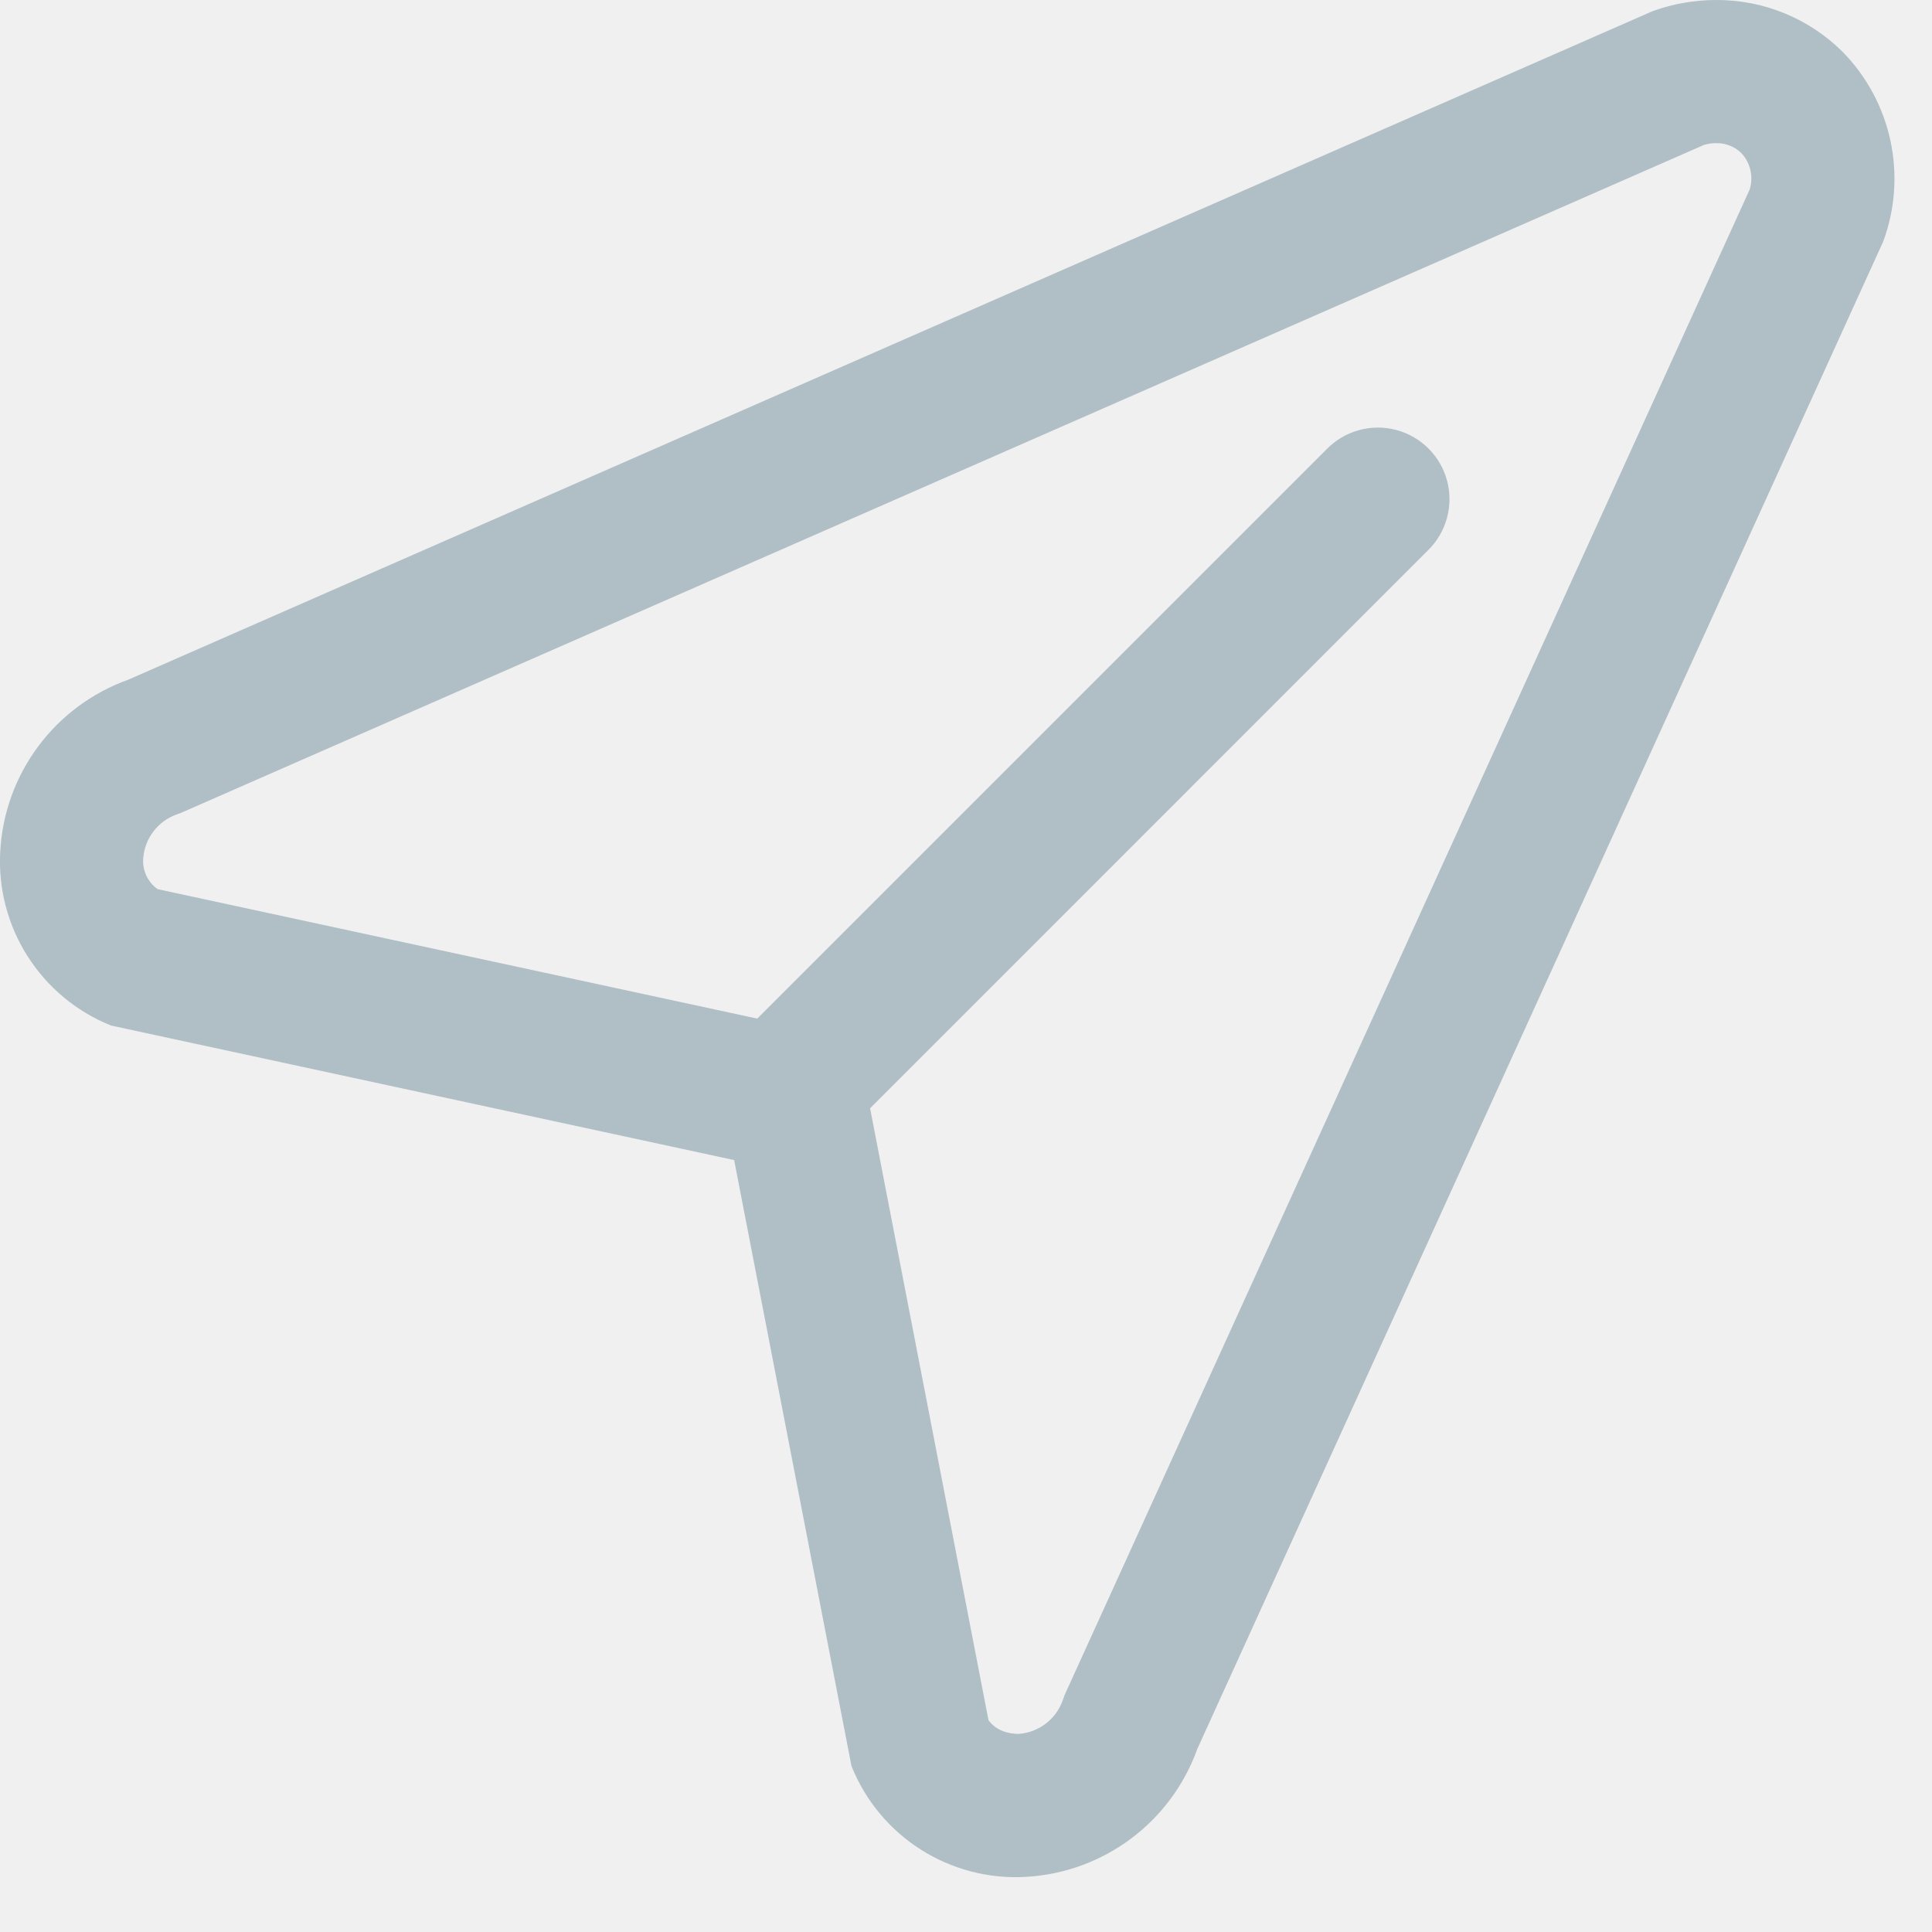
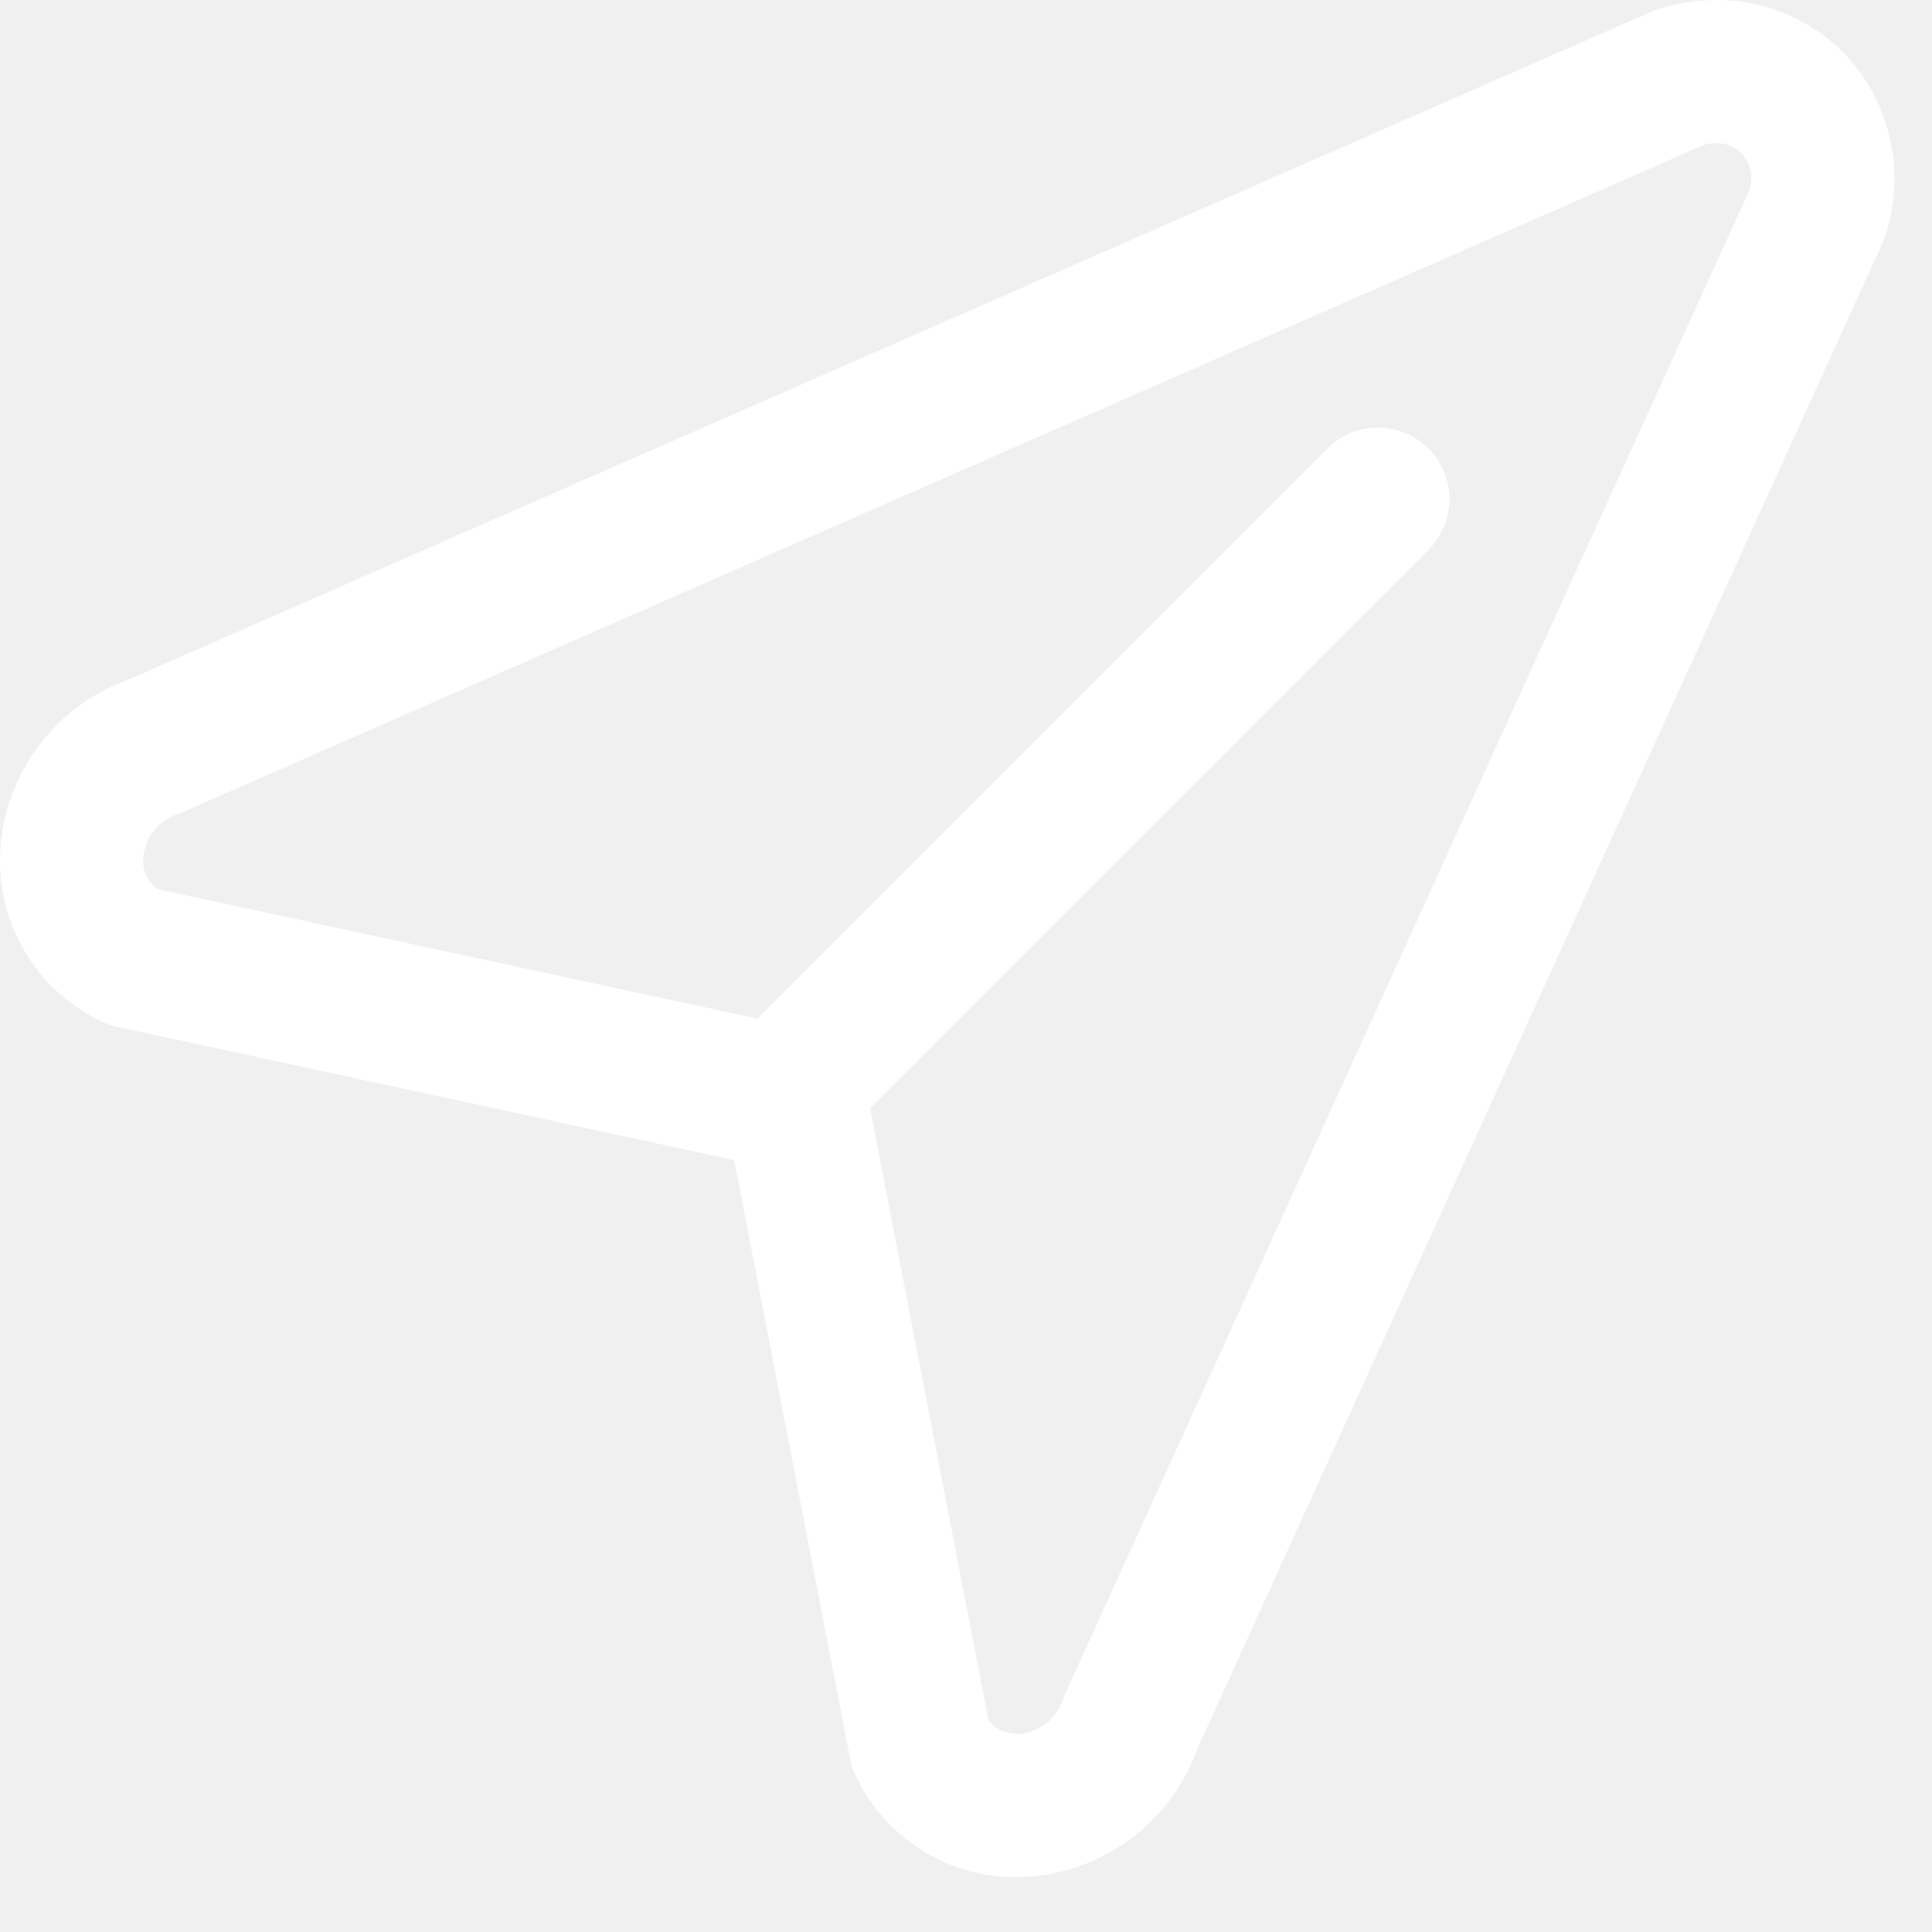
<svg xmlns="http://www.w3.org/2000/svg" width="22" height="22" viewBox="0 0 22 22">
-   <path fill="#B0BEC5" fill-rule="evenodd" d="M12.151 19.24l-.028.062-.023.064a.576.576 0 0 1-.497.378c-.158 0-.275-.058-.347-.156l-1.294-6.687-.054-.281 6.352-6.353a.815.815 0 1 0-1.153-1.152l-6.484 6.484-6.828-1.474a.392.392 0 0 1-.164-.354.576.576 0 0 1 .378-.496l.054-.02.051-.022 17.292-7.584a.507.507 0 0 1 .136-.019.4.4 0 0 1 .287.113.424.424 0 0 1 .095.415L12.151 19.24zM18.821.126L1.46 7.74A2.204 2.204 0 0 0 .003 9.69a2.015 2.015 0 0 0 1.262 1.988L8.36 13.21l1.336 6.9a2.013 2.013 0 0 0 1.987 1.262 2.204 2.204 0 0 0 1.951-1.457l7.81-17.164A2.062 2.062 0 0 0 20.982.59a2.029 2.029 0 0 0-1.44-.59c-.24 0-.484.041-.721.126z" />
+   <path fill="#ffffff" fill-rule="evenodd" d="M12.151 19.24l-.028.062-.023.064a.576.576 0 0 1-.497.378c-.158 0-.275-.058-.347-.156l-1.294-6.687-.054-.281 6.352-6.353a.815.815 0 1 0-1.153-1.152l-6.484 6.484-6.828-1.474a.392.392 0 0 1-.164-.354.576.576 0 0 1 .378-.496l.054-.02.051-.022 17.292-7.584a.507.507 0 0 1 .136-.019.4.4 0 0 1 .287.113.424.424 0 0 1 .095.415L12.151 19.24zM18.821.126L1.46 7.74A2.204 2.204 0 0 0 .003 9.69a2.015 2.015 0 0 0 1.262 1.988L8.36 13.21l1.336 6.9a2.013 2.013 0 0 0 1.987 1.262 2.204 2.204 0 0 0 1.951-1.457l7.81-17.164A2.062 2.062 0 0 0 20.982.59a2.029 2.029 0 0 0-1.44-.59c-.24 0-.484.041-.721.126z" />
</svg>
